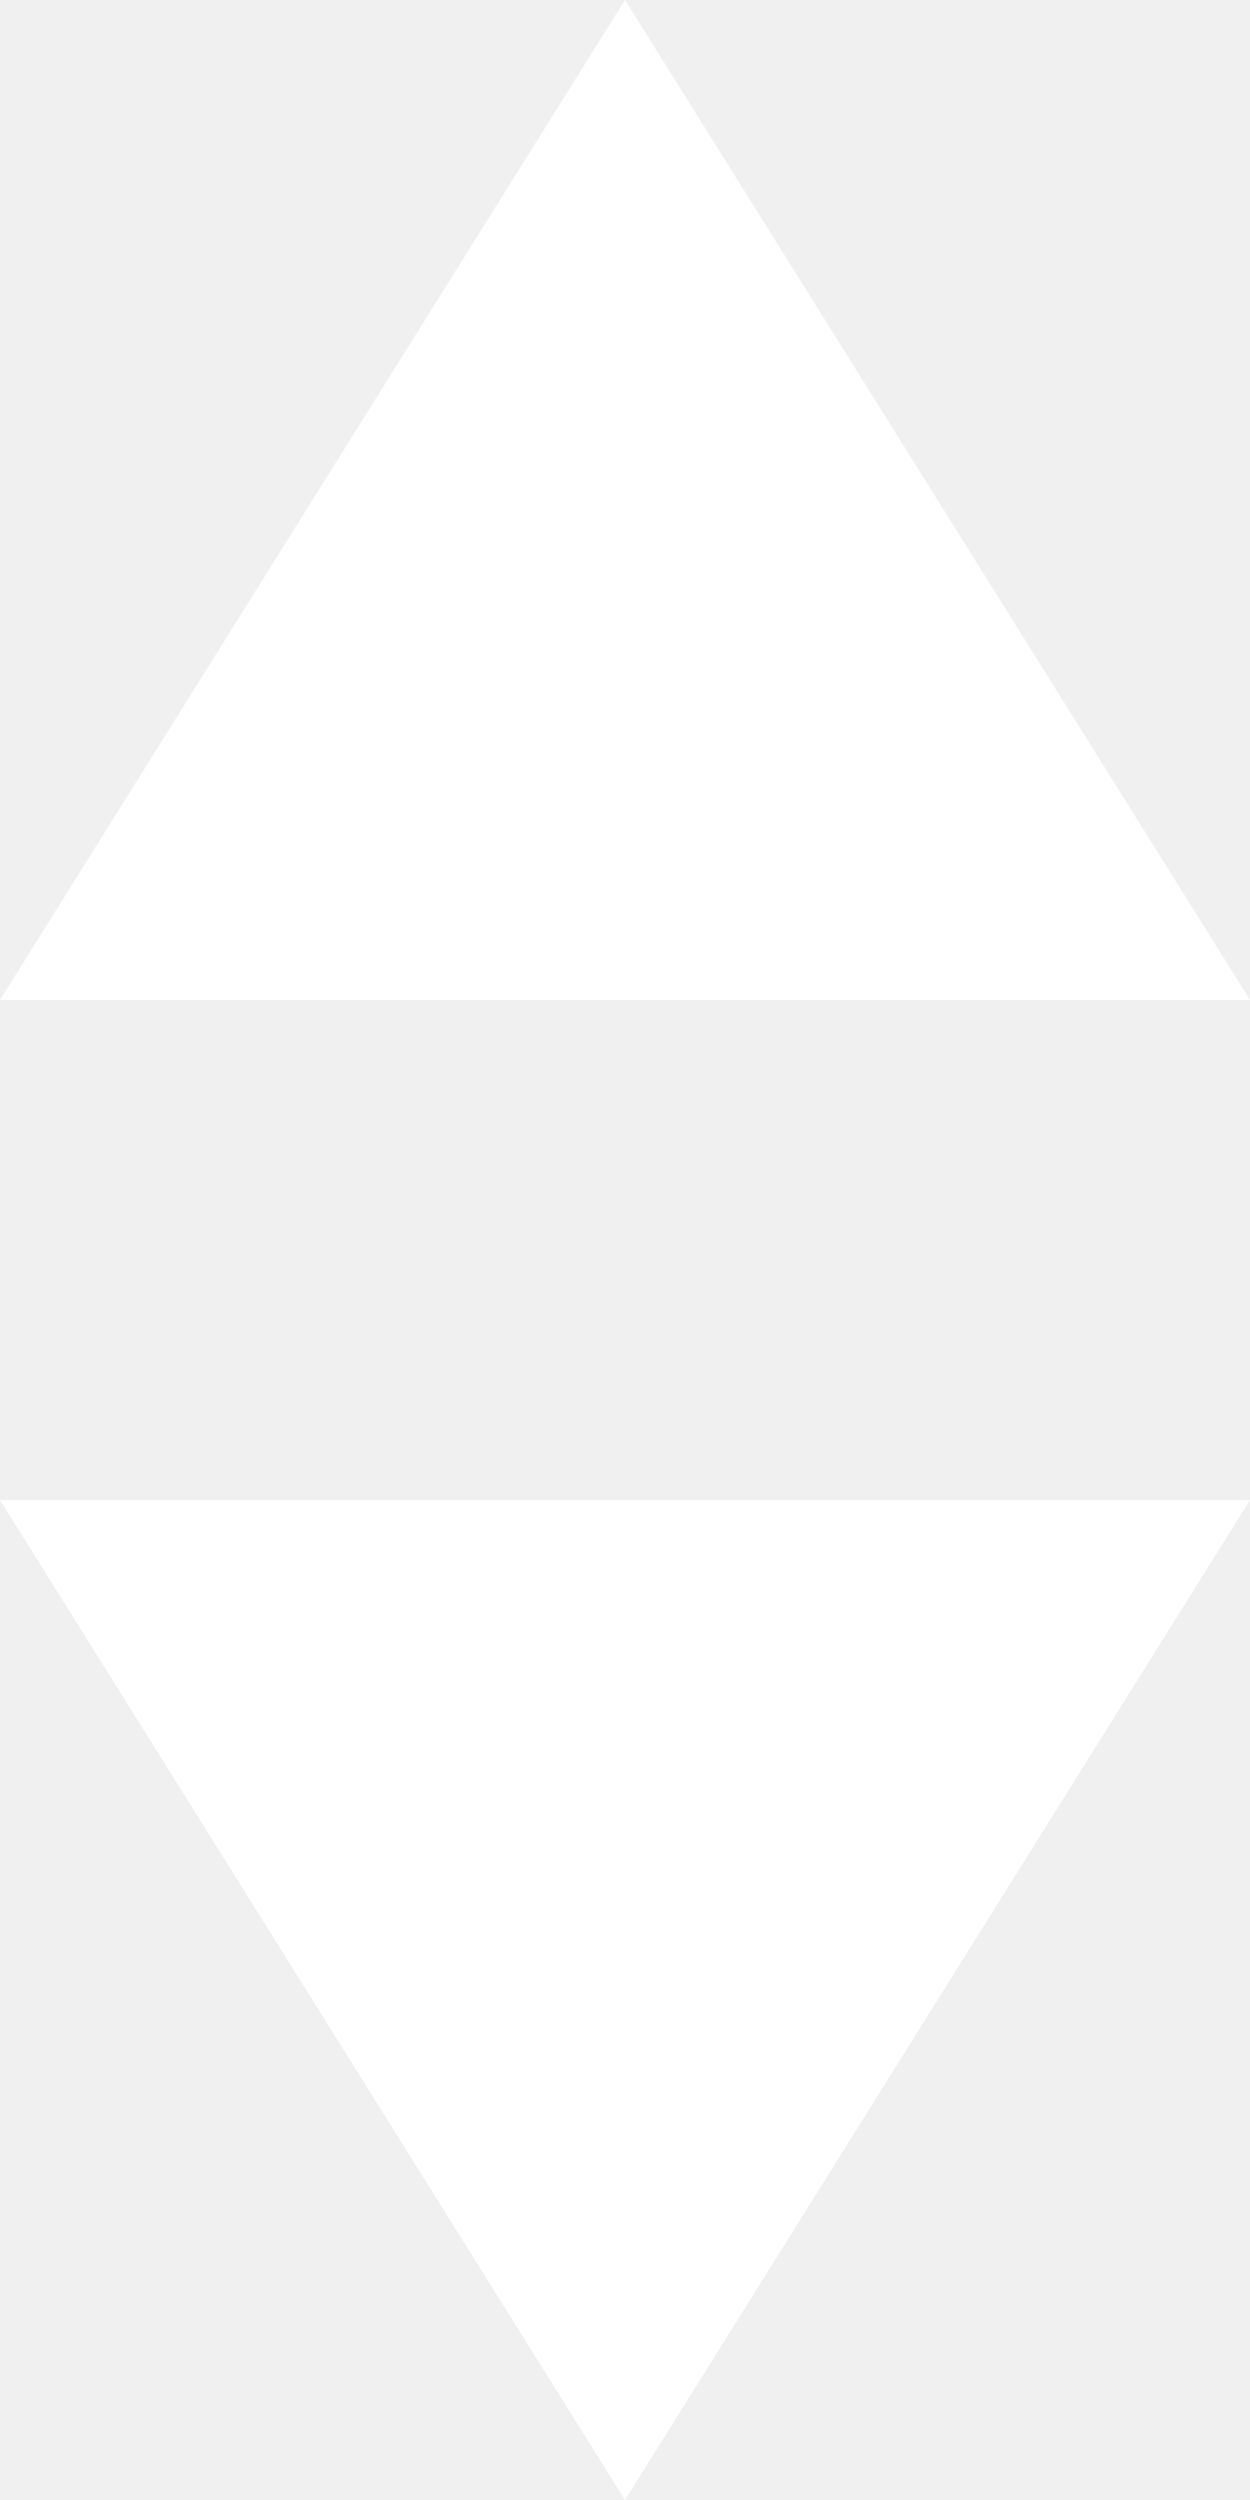
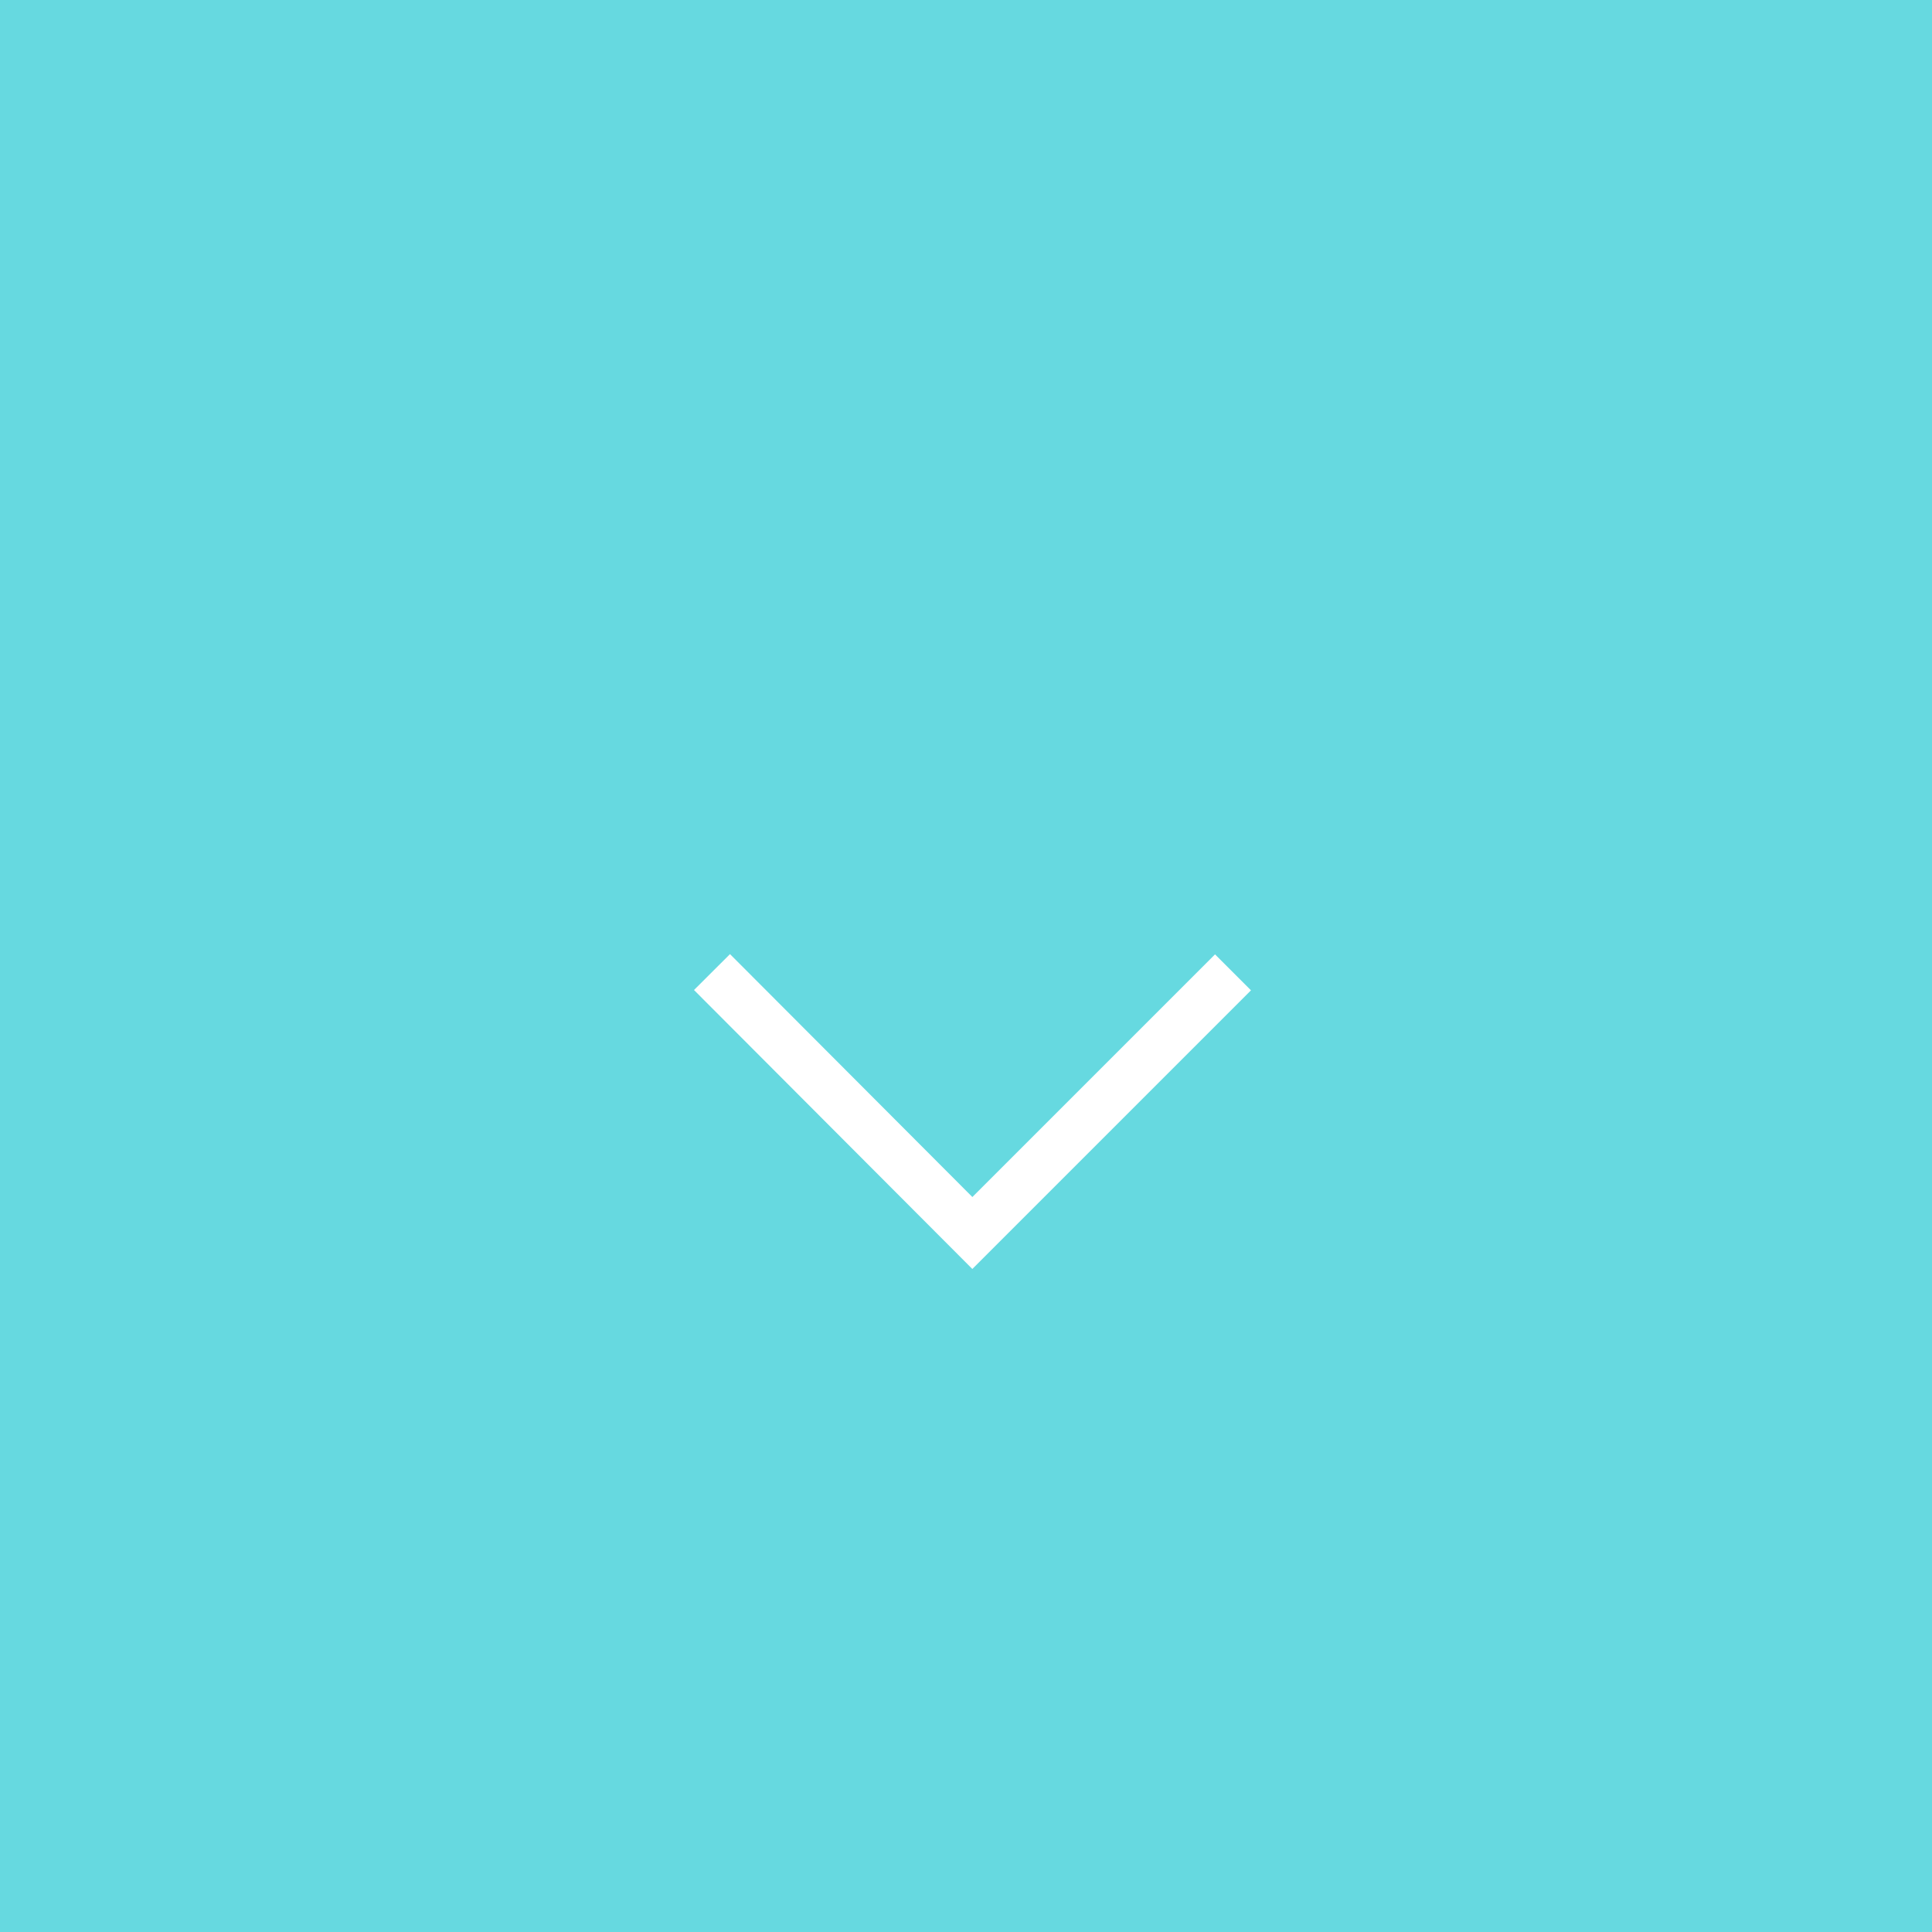
- <svg xmlns="http://www.w3.org/2000/svg" width="5px" height="10px" viewBox="0 0 5 10" version="1.1">
+ <svg xmlns="http://www.w3.org/2000/svg" width="152px" height="152px" viewBox="0 0 152 152" version="1.1">
  <defs />
-   <g id="Symbols" stroke="none" stroke-width="1" fill="none" fill-rule="evenodd">
-     <g id="Dropdown" fill="#ffffff">
-       <g id="Group">
-         <polygon id="Triangle" points="2.5 0 5 4 0 4" />
-         <polygon id="Triangle" transform="translate(2.5, 8) scale(1, -1) translate(-2.5, -8) " points="2.5 6 5 10 0 10" />
+   <g id="Page-1" stroke="none" stroke-width="1" fill="none" fill-rule="evenodd">
+     <g id="Dropdown">
+       <rect id="Rectangle" fill="#66D9E0" fill-rule="nonzero" x="0" y="0" width="152" height="152" />
+       <g id="arrow-down-icon" transform="translate(55, 55)" stroke-width="4" stroke="#FFFFFF">
+         <polyline id="Path-2" transform="translate(21.5, 21.5) rotate(-45) translate(-21.5, -21.5) " points="7.032 7 7 36 36 36" />
      </g>
    </g>
  </g>
</svg>
